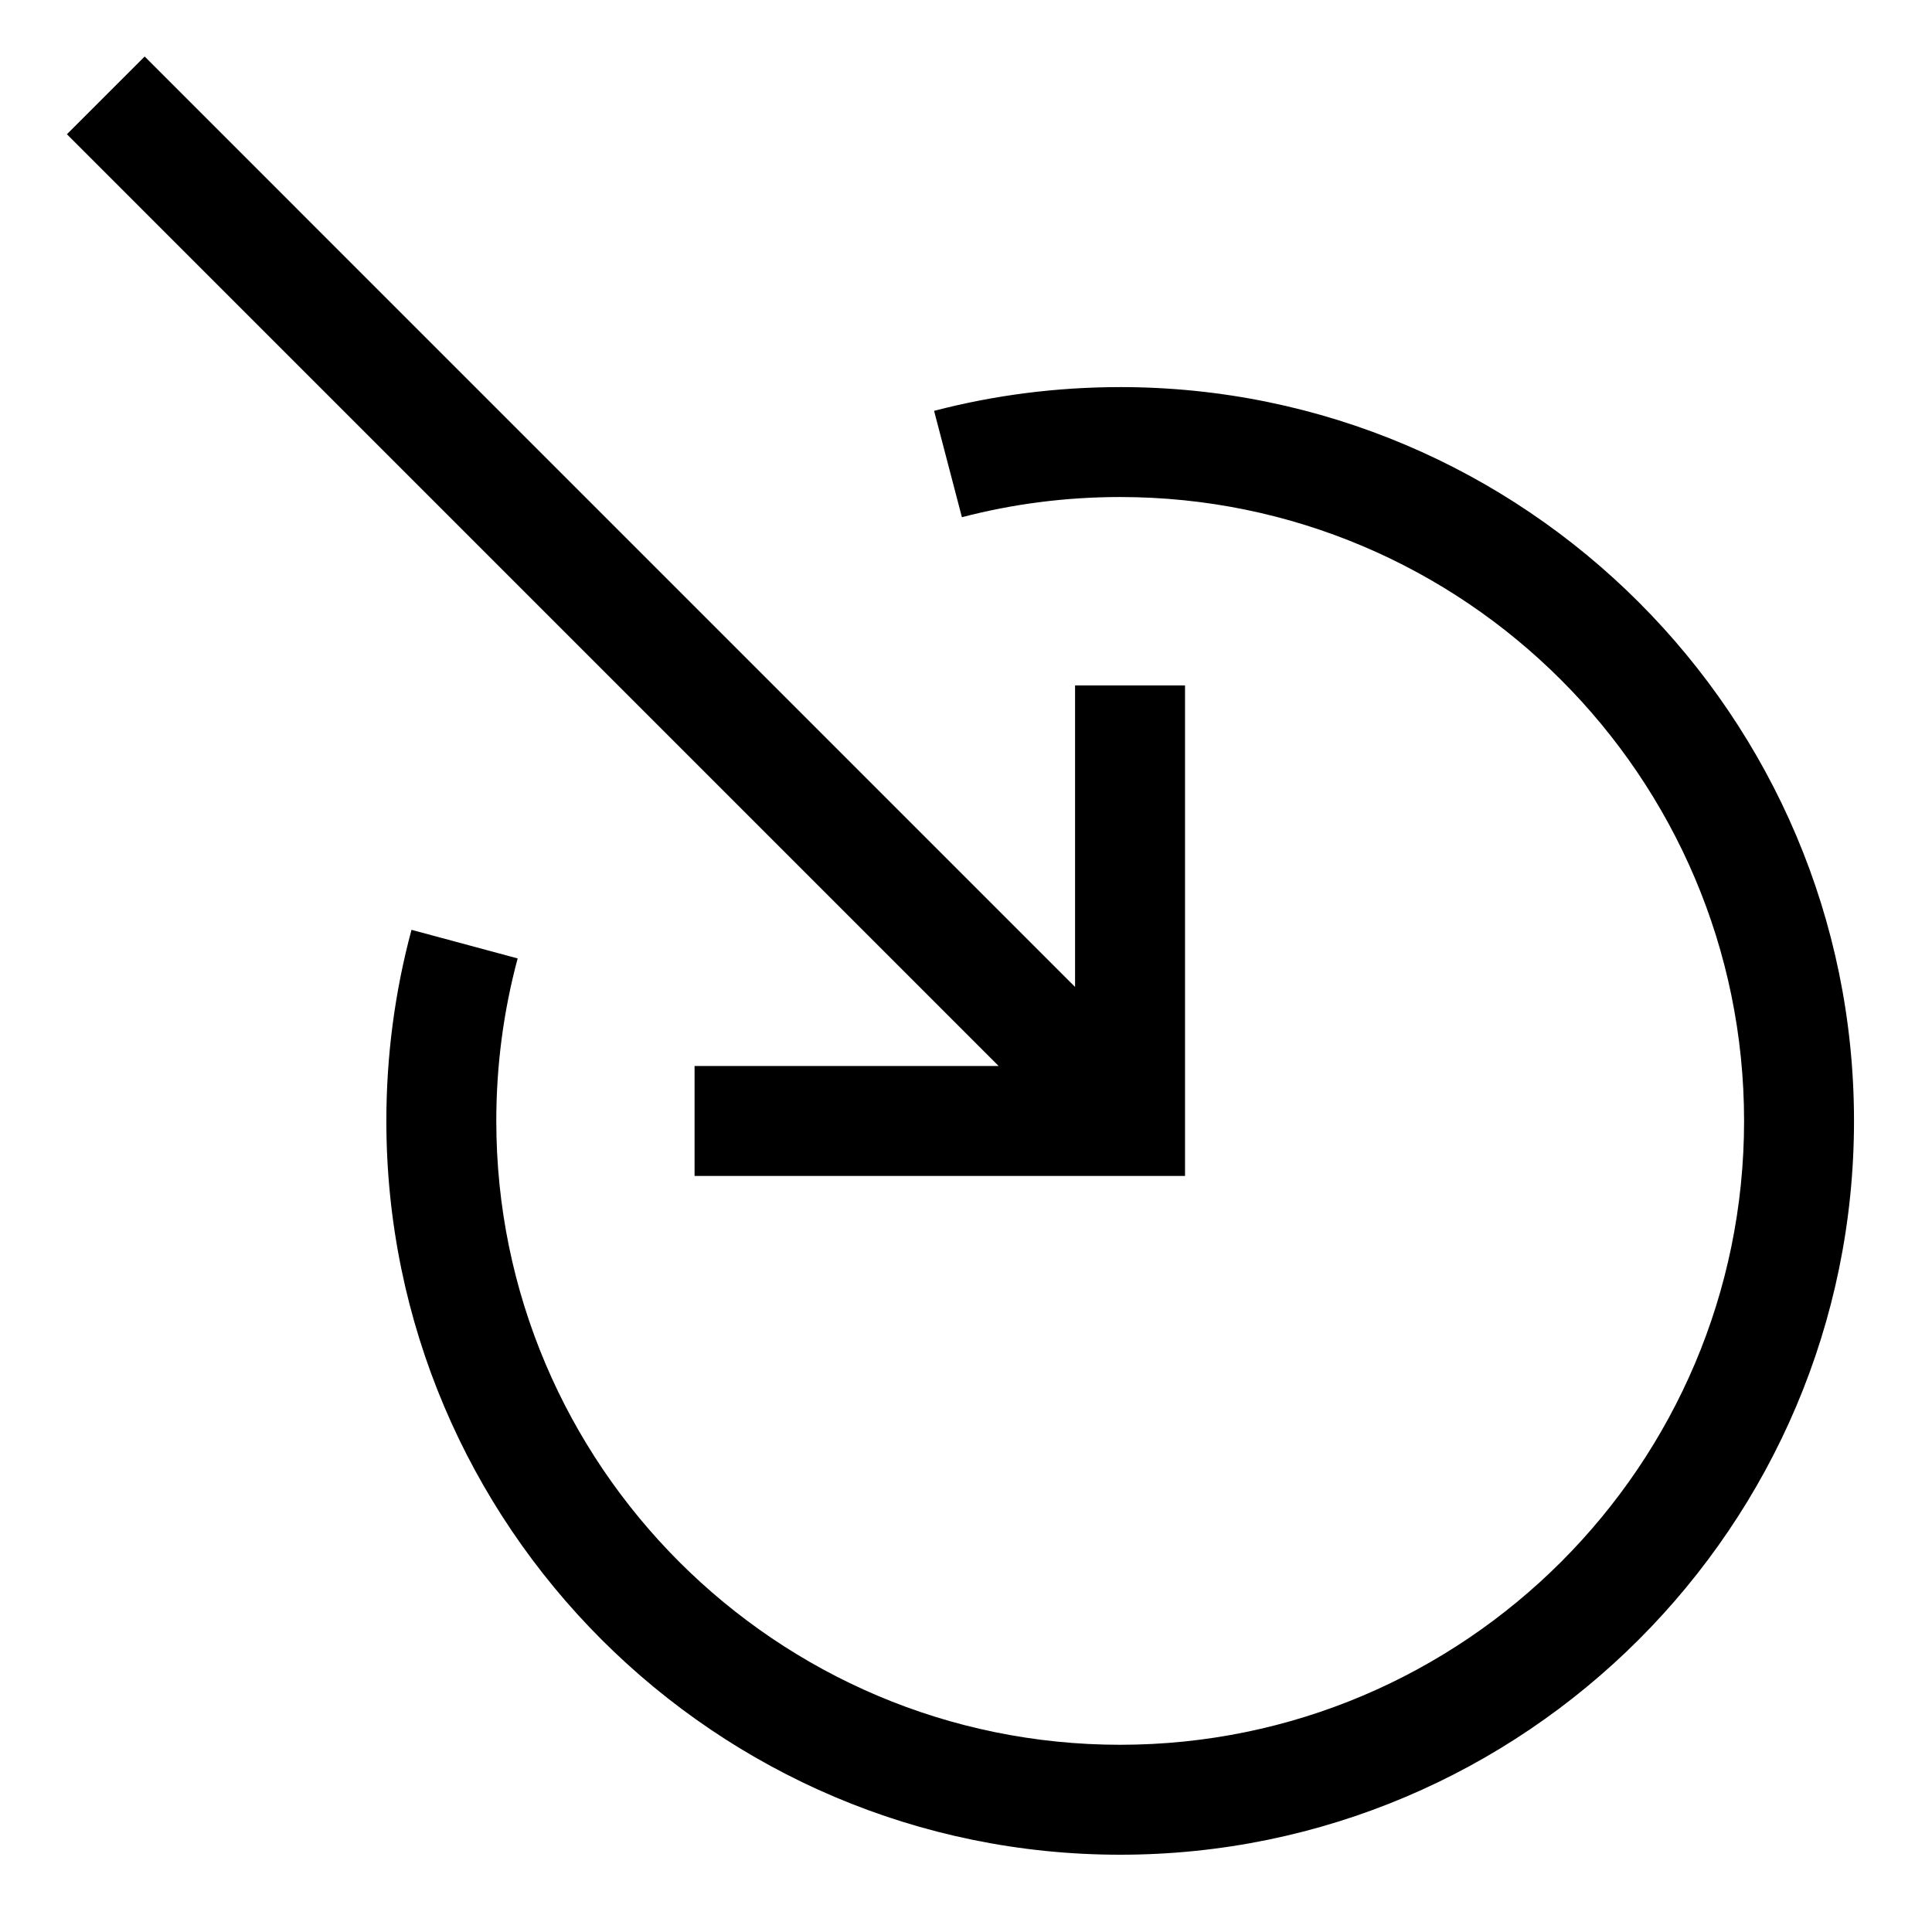
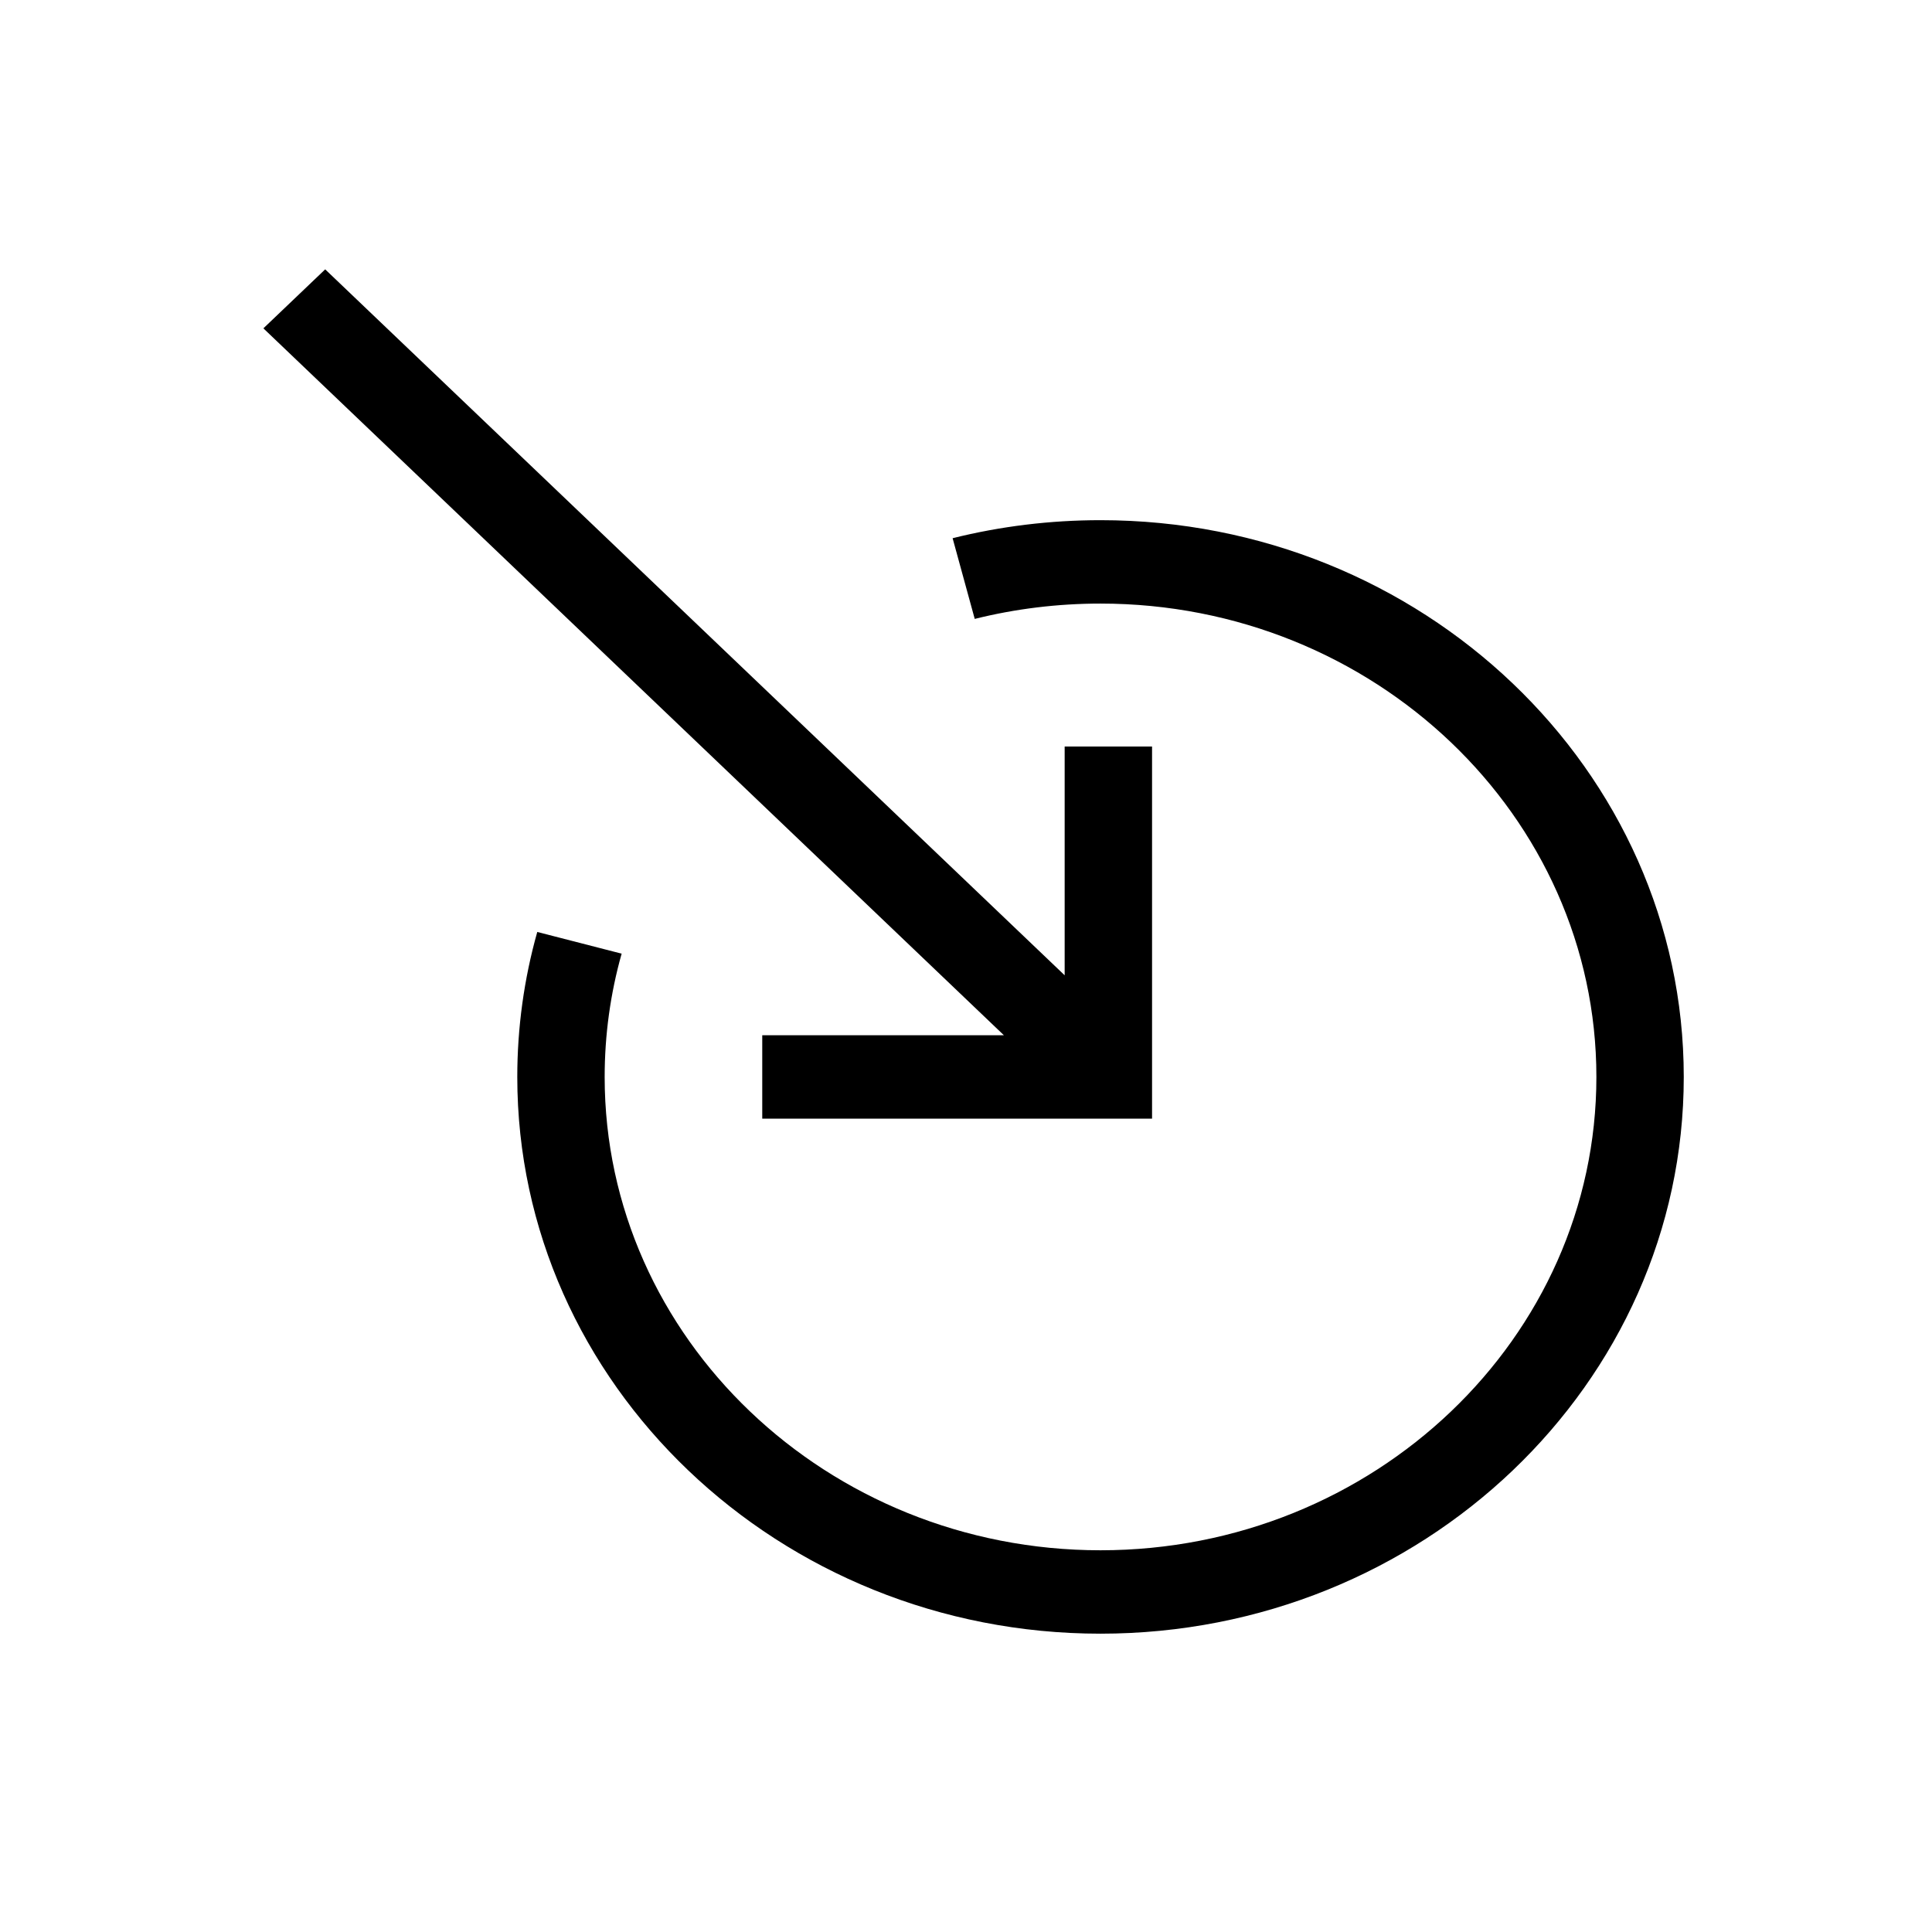
<svg xmlns="http://www.w3.org/2000/svg" version="1.1" id="Layer_1" x="0px" y="0px" width="90px" height="90px" viewBox="4.5 -9.0 90.0 121.5" enable-background="new 0 0 90 90" xml:space="preserve">
  <defs id="defs13" />
-   <polygon points="54.686,56.338 54.686,35.182 49.943,35.182 49.943,48.187 9.812,8.054 6.458,11.407 46.646,51.596 33.531,51.596 33.531,56.338 " id="polygon3" transform="matrix(1.457993,0,0,1.457993,-16.45772,-17.18867)" />
-   <path d="m 59.193,15.344 c -3.972,0 -7.908,0.503 -11.7,1.494 l 1.75,6.689 c 3.221,-0.843 6.57,-1.27 9.951,-1.27 21.635,0 39.238,17.601 39.238,39.236 0,21.634 -17.602,39.233 -39.238,39.233 -21.634,0 -39.233,-17.599 -39.233,-39.233 0,-3.47 0.452,-6.908 1.344,-10.219 l -6.676,-1.799 c -1.05,3.897 -1.582,7.94 -1.582,12.018 0,25.445 20.702,46.147 46.147,46.147 25.448,0 46.151,-20.702 46.151,-46.147 0.001,-25.446 -20.703,-46.15 -46.151,-46.15 z" id="path5" />
+   <polygon points="49.943,48.187 9.812,8.054 6.458,11.407 46.646,51.596 33.531,51.596 33.531,56.338 54.686,56.338 54.686,35.182 49.943,35.182 " id="polygon3" transform="matrix(1.158806,0,0,1.106201,-2.169637,-0.9697512)" />
+   <path d="m 57.957,23.713 c -3.157,0 -6.285,0.382 -9.299,1.134 l 1.391,5.075 c 2.56,-0.639 5.222,-0.964 7.909,-0.964 17.196,0 31.186,13.354 31.186,29.769 0,16.414 -13.99,29.767 -31.186,29.767 -17.194,0 -31.182,-13.353 -31.182,-29.767 0,-2.633 0.359,-5.241 1.068,-7.753 l -5.306,-1.365 c -0.834,2.957 -1.257,6.024 -1.257,9.118 0,19.305 16.454,35.012 36.677,35.012 20.226,0 36.681,-15.707 36.681,-35.012 C 94.639,39.421 78.183,23.713 57.957,23.713 Z" id="path5" />
</svg>
